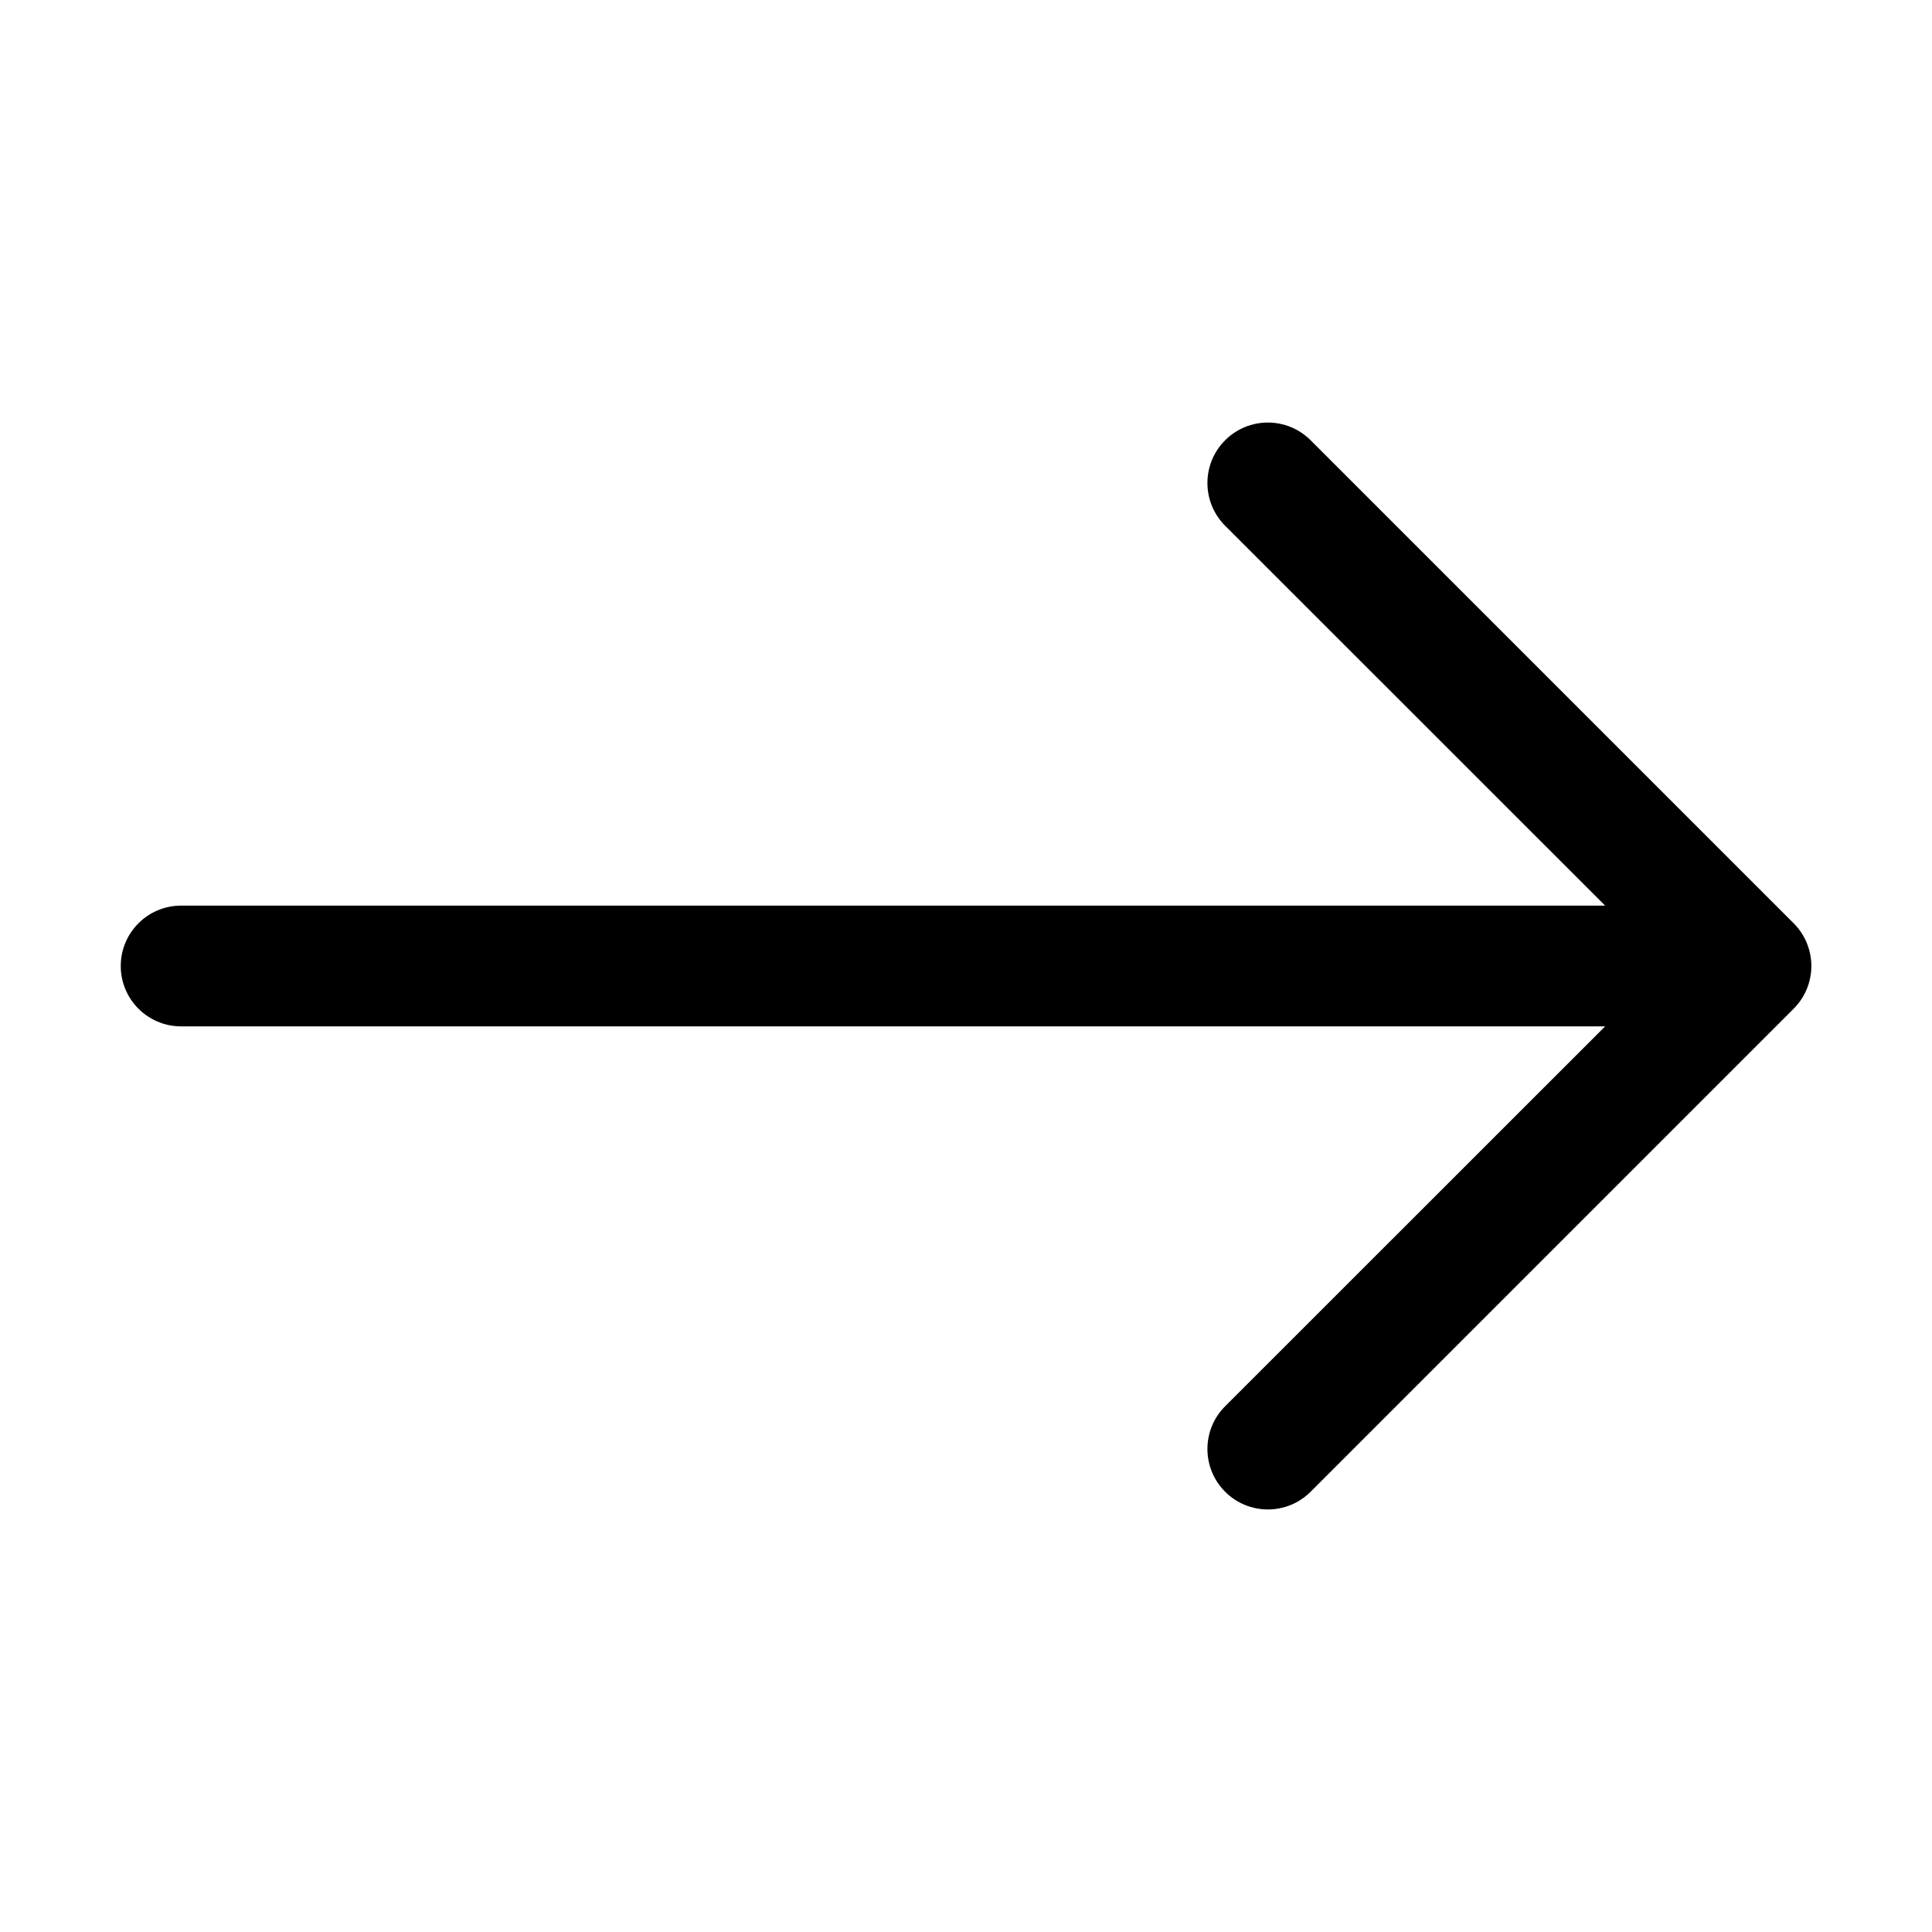
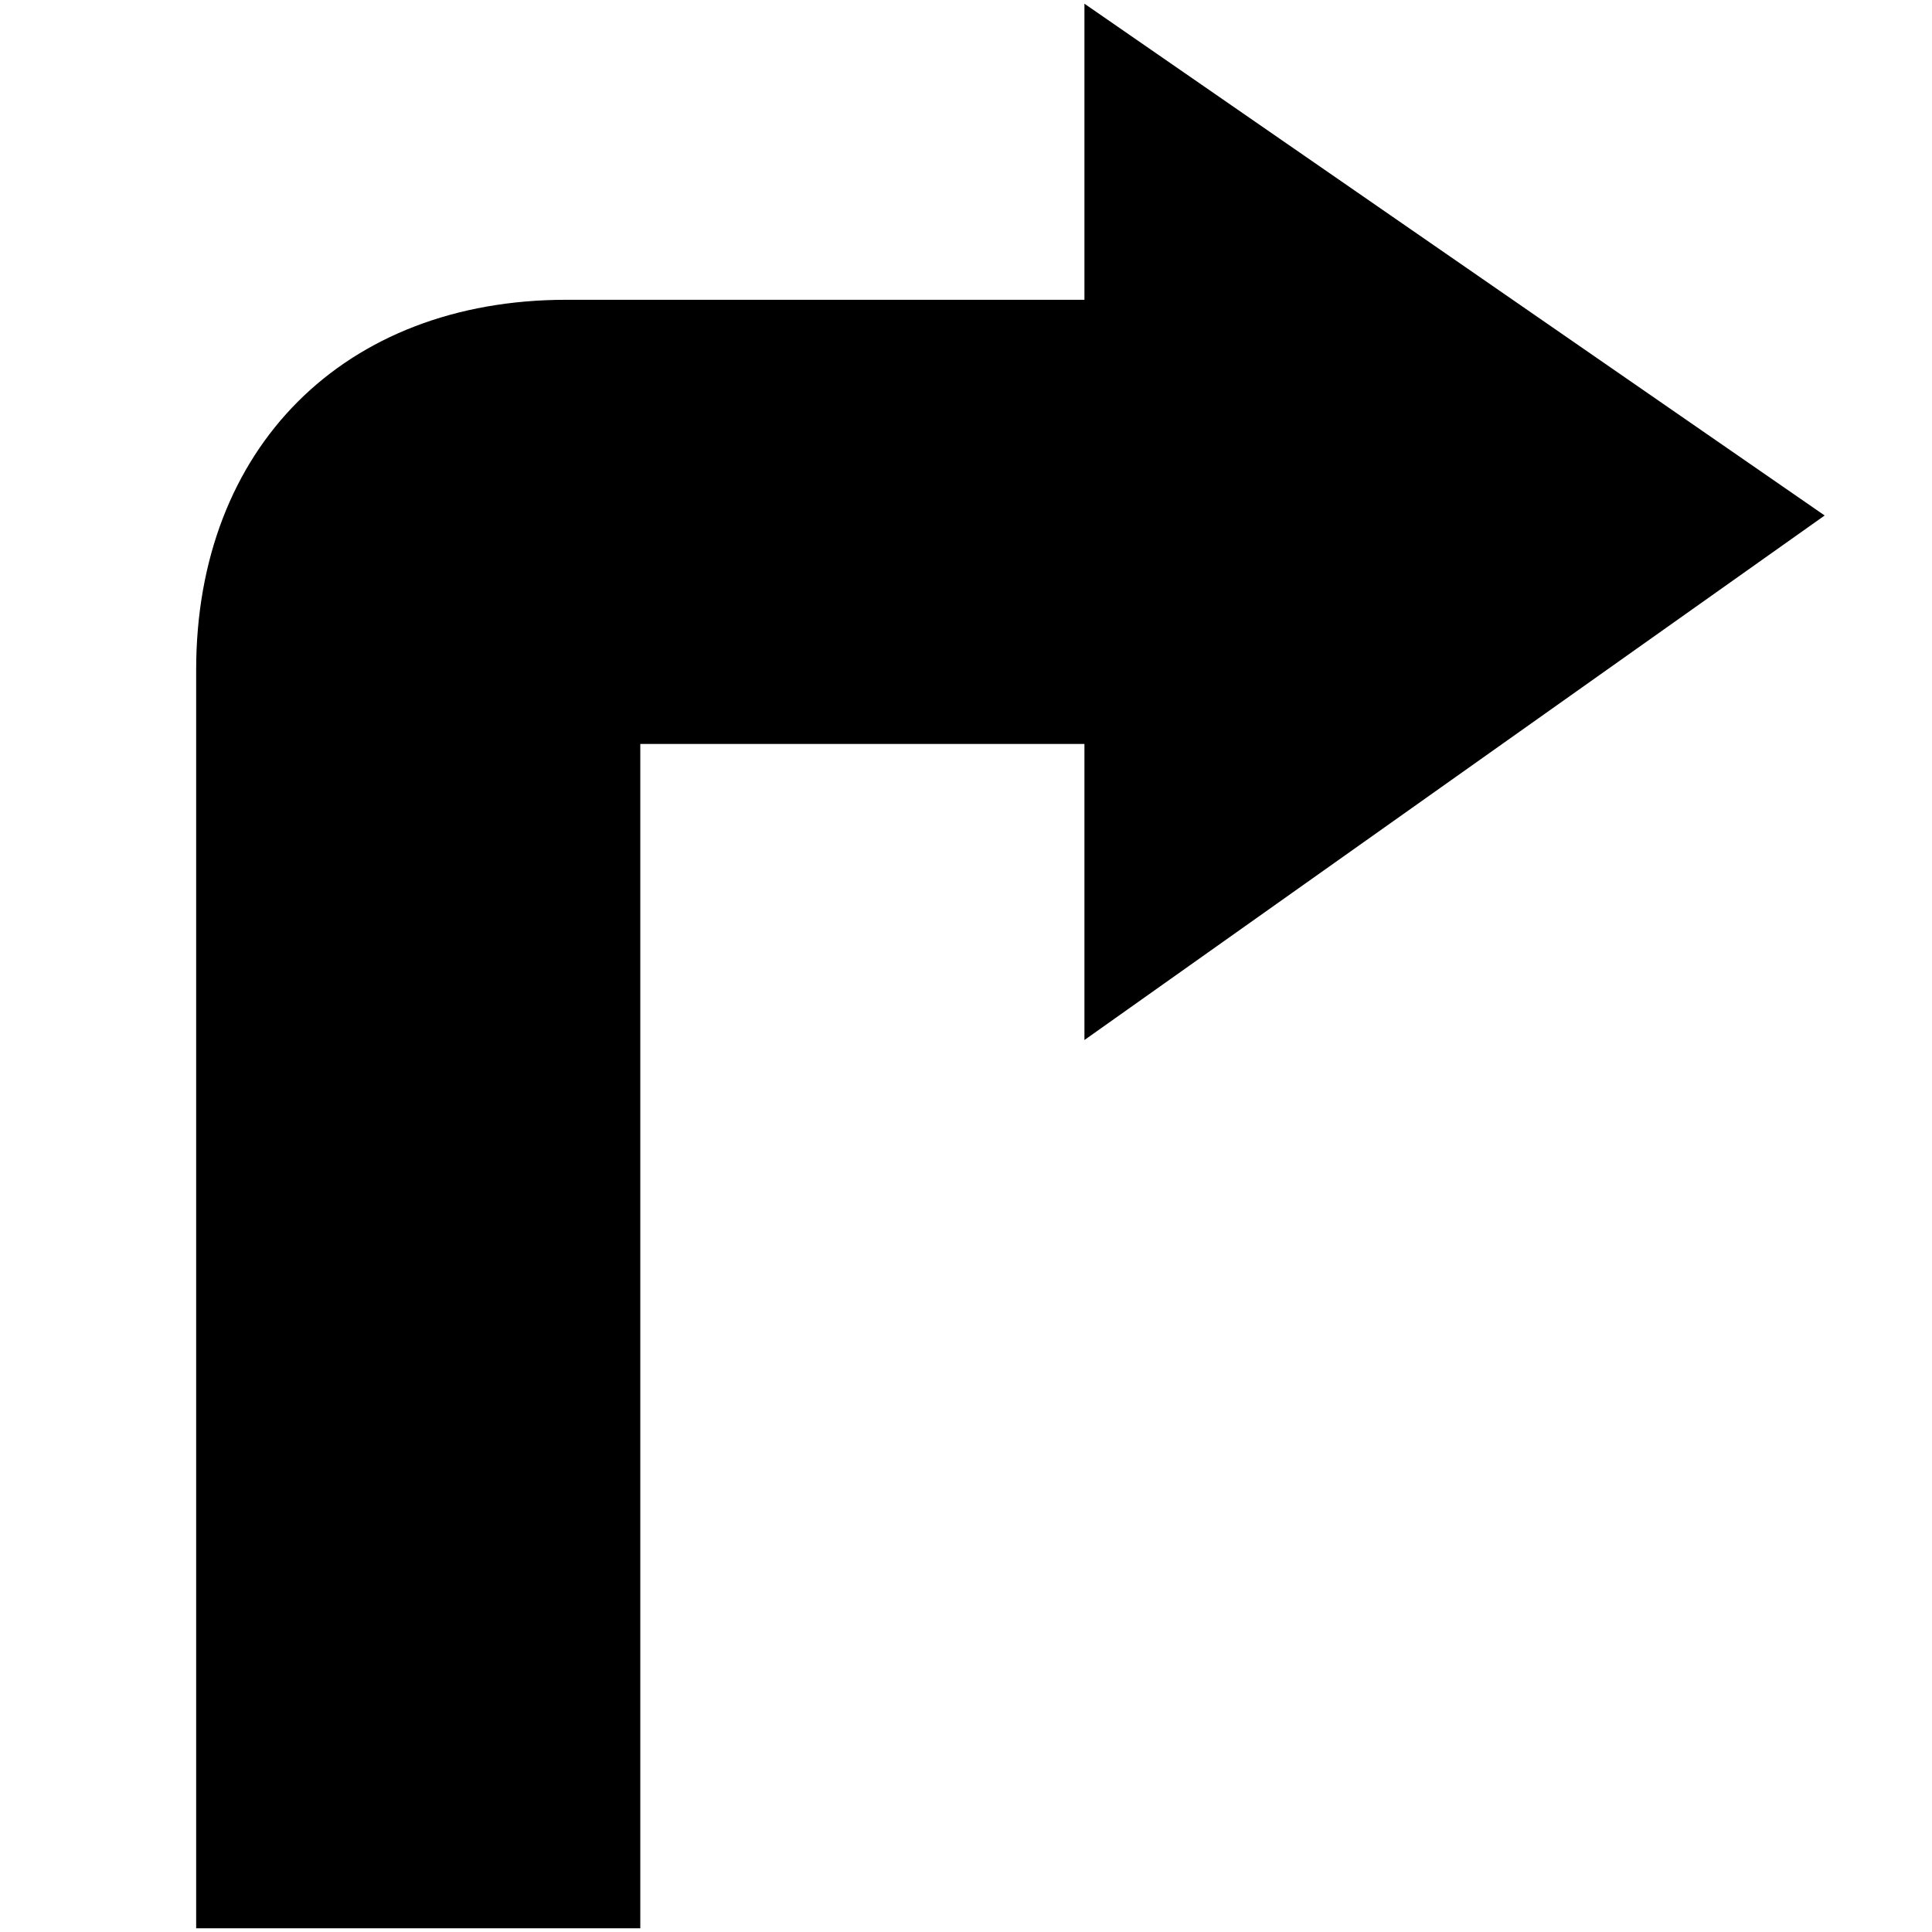
- <svg xmlns="http://www.w3.org/2000/svg" width="16" height="16" fill="currentColor" class="bi bi-arrow-right" viewBox="0 0 16 16">
-   <path fill-rule="evenodd" d="M1 8a.5.5 0 0 1 .5-.5h11.793l-3.147-3.146a.5.5 0 0 1 .708-.708l4 4a.5.5 0 0 1 0 .708l-4 4a.5.5 0 0 1-.708-.708L13.293 8.5H1.5A.5.5 0 0 1 1 8z" />
+ <svg xmlns="http://www.w3.org/2000/svg" width="16" height="16" fill="currentColor" viewBox="0 0 261 261">
+   <path d="M146.5 140.5l100-70.86L146.5.5v40h-70c-30 0-50 20-50 50v170h60v-160h60v40z" />
</svg>
